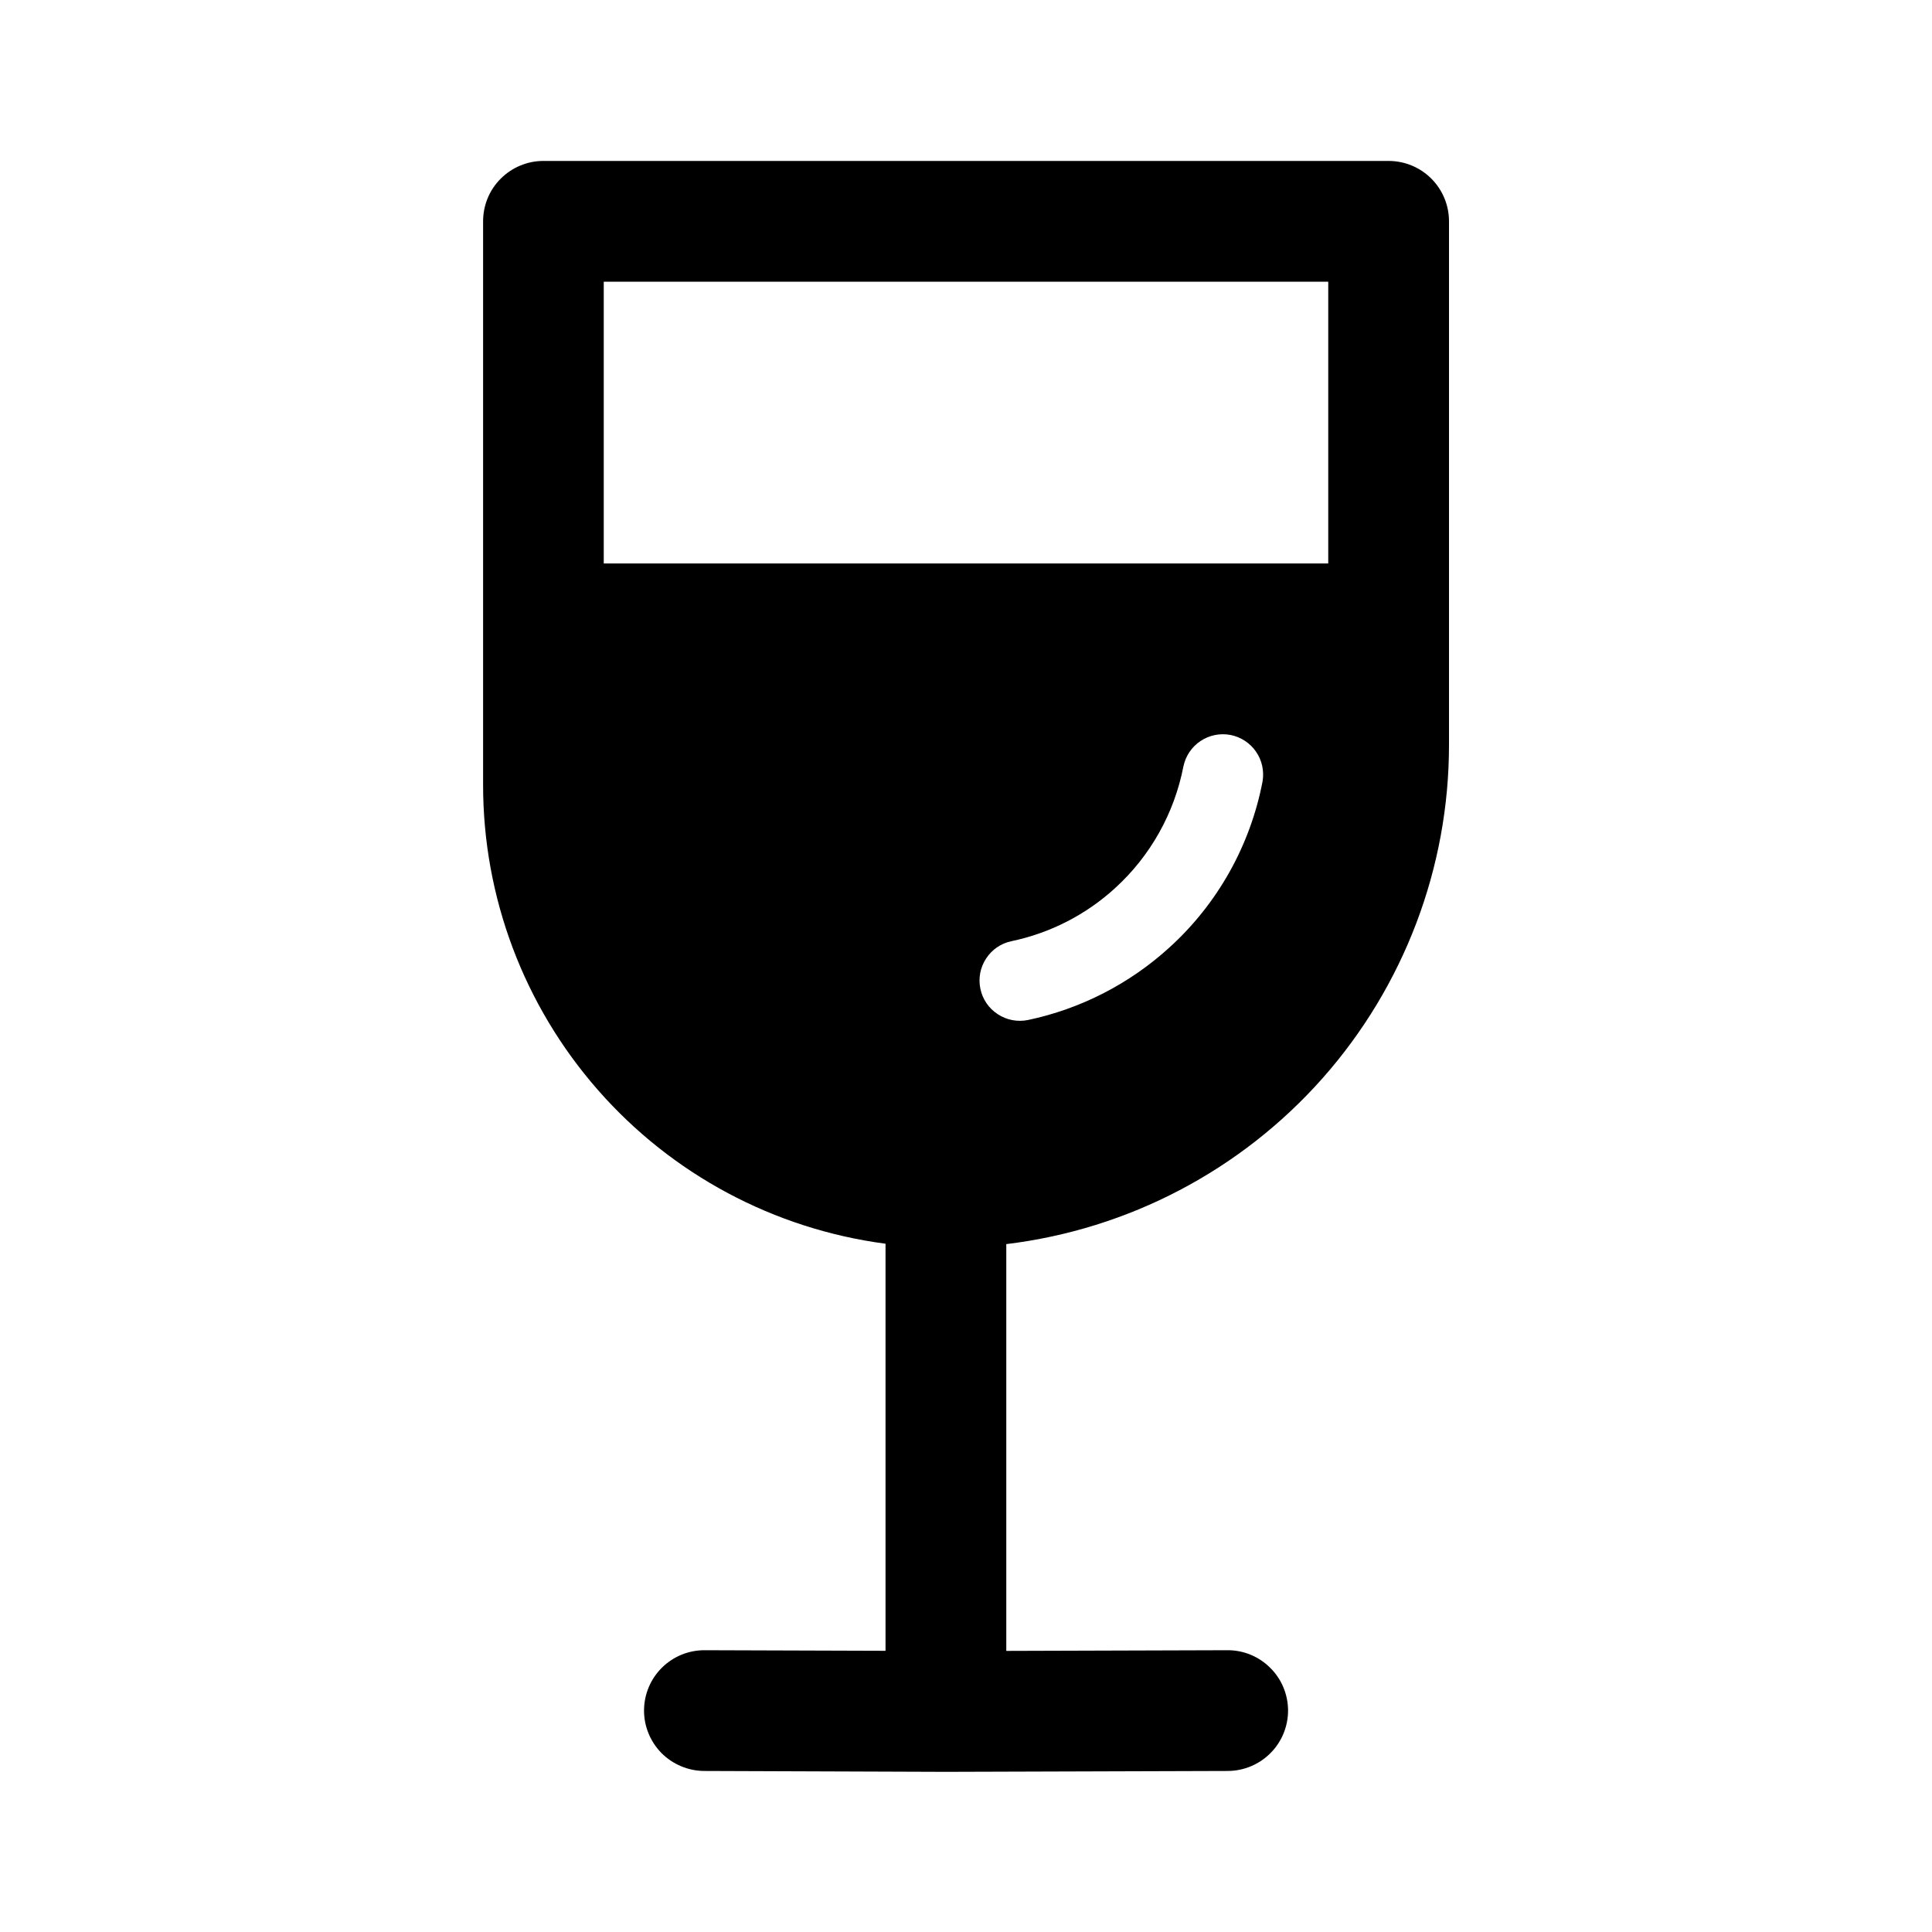
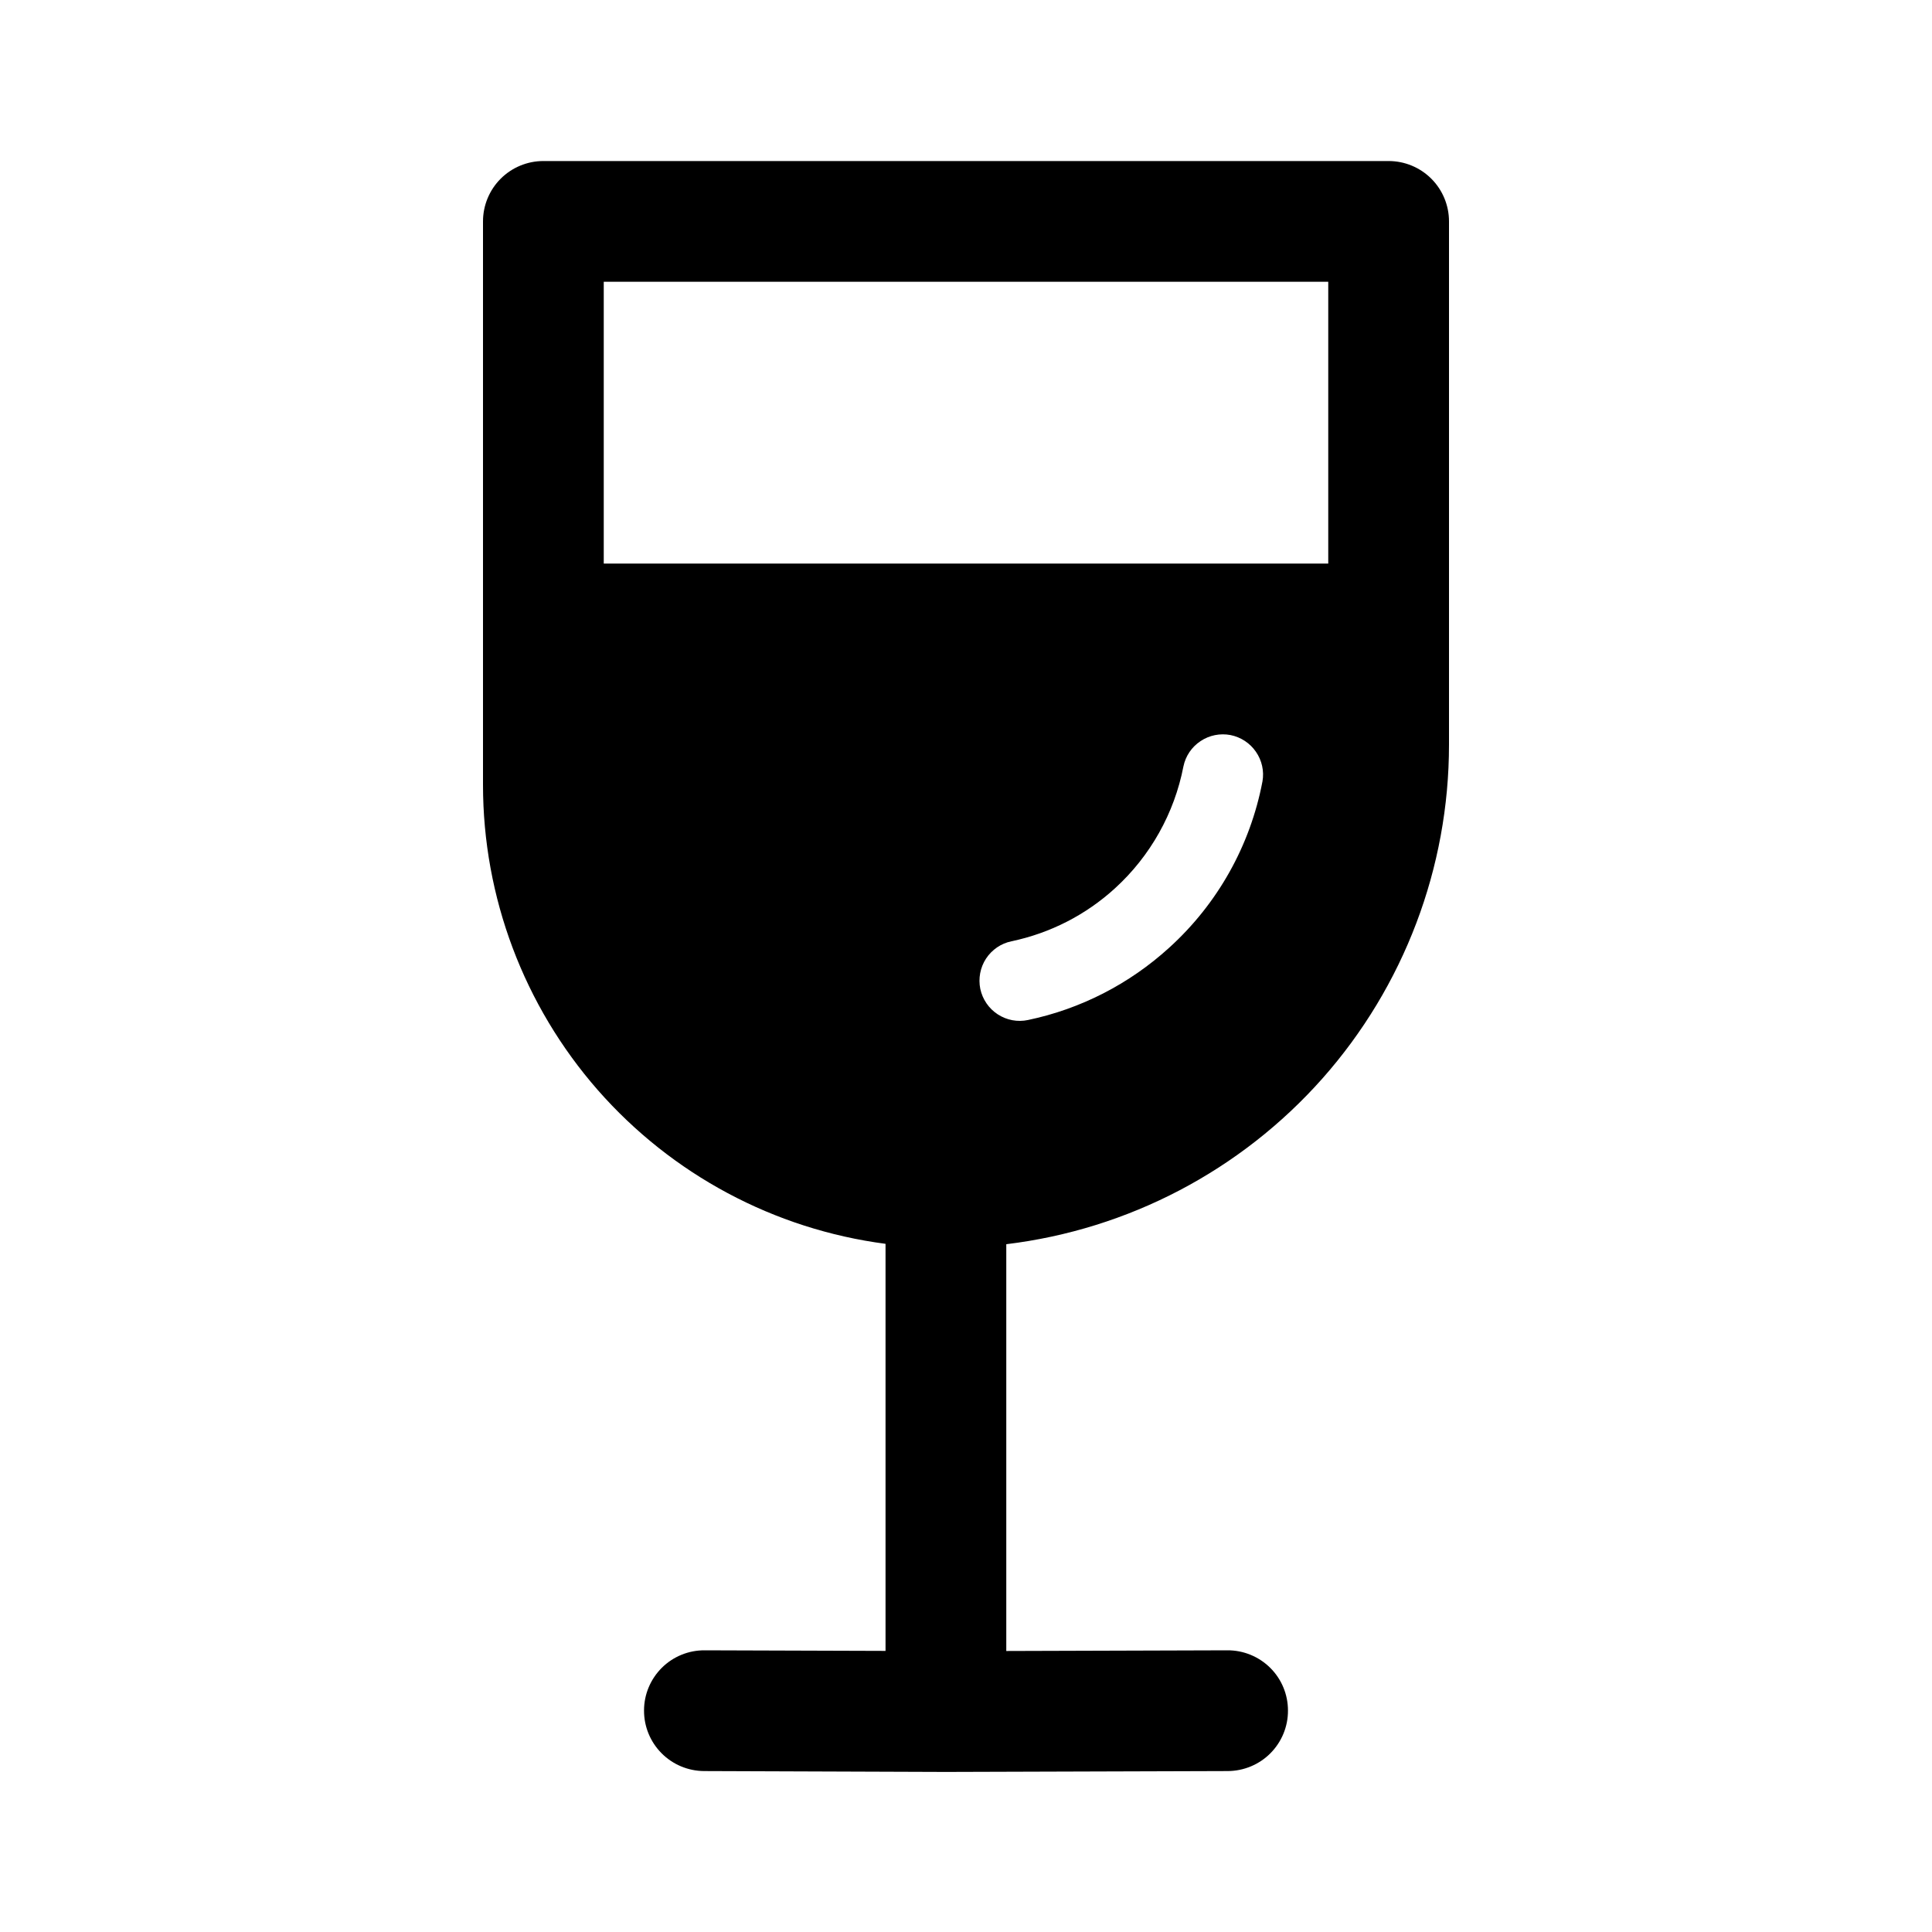
<svg xmlns="http://www.w3.org/2000/svg" width="20" height="20" viewBox="0 0 20 20" fill="none">
-   <path d="M5.625 1.666C5.46 1.666 5.301 1.732 5.184 1.849C5.066 1.966 5.001 2.125 5.001 2.291V8.124C5 9.287 5.423 10.41 6.19 11.284C6.956 12.158 8.014 12.723 9.167 12.875V17.089L7.295 17.083C7.129 17.082 6.97 17.147 6.852 17.264C6.734 17.381 6.668 17.539 6.667 17.705C6.666 17.871 6.732 18.03 6.848 18.148C6.965 18.265 7.124 18.332 7.29 18.333L9.79 18.342H9.794L12.71 18.333C12.876 18.332 13.035 18.266 13.152 18.148C13.269 18.031 13.334 17.872 13.334 17.706C13.333 17.54 13.267 17.381 13.149 17.265C13.032 17.148 12.873 17.082 12.707 17.083L10.417 17.09V12.879C11.681 12.726 12.845 12.116 13.69 11.163C14.534 10.21 15.001 8.981 15 7.708V2.291C15 2.125 14.934 1.966 14.817 1.849C14.7 1.732 14.541 1.666 14.375 1.666H5.625ZM6.25 5.833V2.916H13.75V5.833H6.25ZM13.07 8.089C12.943 8.752 12.604 9.357 12.104 9.81C11.692 10.185 11.187 10.444 10.642 10.559C10.534 10.581 10.421 10.56 10.329 10.499C10.236 10.439 10.171 10.344 10.149 10.236C10.126 10.128 10.147 10.015 10.208 9.923C10.268 9.83 10.363 9.765 10.471 9.743C10.871 9.659 11.241 9.47 11.543 9.194C11.909 8.861 12.157 8.418 12.251 7.932C12.274 7.825 12.337 7.731 12.428 7.671C12.519 7.61 12.63 7.588 12.737 7.608C12.845 7.629 12.94 7.691 13.002 7.781C13.064 7.87 13.088 7.981 13.07 8.089Z" fill="currentColor" />
+   <path d="M5.625 1.667C5.459 1.667 5.3 1.733 5.183 1.85C5.066 1.967 5 2.126 5 2.292V8.125C5 9.288 5.423 10.411 6.189 11.285C6.956 12.159 8.014 12.725 9.167 12.876V17.09L7.294 17.084C7.128 17.083 6.969 17.148 6.851 17.265C6.734 17.382 6.667 17.54 6.667 17.706C6.666 17.872 6.731 18.031 6.848 18.149C6.965 18.267 7.123 18.333 7.289 18.334L9.789 18.343H9.793L12.71 18.334C12.876 18.333 13.035 18.267 13.152 18.149C13.268 18.032 13.334 17.873 13.333 17.707C13.333 17.541 13.267 17.382 13.149 17.265C13.032 17.149 12.872 17.083 12.707 17.084L10.417 17.091V12.88C11.681 12.727 12.845 12.117 13.69 11.164C14.534 10.211 15 8.982 15 7.709V2.292C15 2.126 14.934 1.967 14.817 1.85C14.7 1.733 14.541 1.667 14.375 1.667H5.625ZM6.25 5.834V2.917H13.75V5.834H6.25ZM13.069 8.089C12.943 8.753 12.604 9.357 12.103 9.811C11.691 10.186 11.187 10.445 10.642 10.559C10.534 10.582 10.421 10.561 10.328 10.5C10.236 10.44 10.171 10.345 10.148 10.237C10.126 10.129 10.147 10.016 10.207 9.924C10.268 9.831 10.363 9.766 10.471 9.744C10.871 9.66 11.241 9.471 11.543 9.195C11.908 8.862 12.157 8.419 12.251 7.933C12.273 7.826 12.337 7.732 12.428 7.672C12.519 7.611 12.63 7.589 12.737 7.609C12.844 7.63 12.939 7.692 13.001 7.782C13.063 7.871 13.088 7.982 13.069 8.089Z" fill="currentColor" />
</svg>
